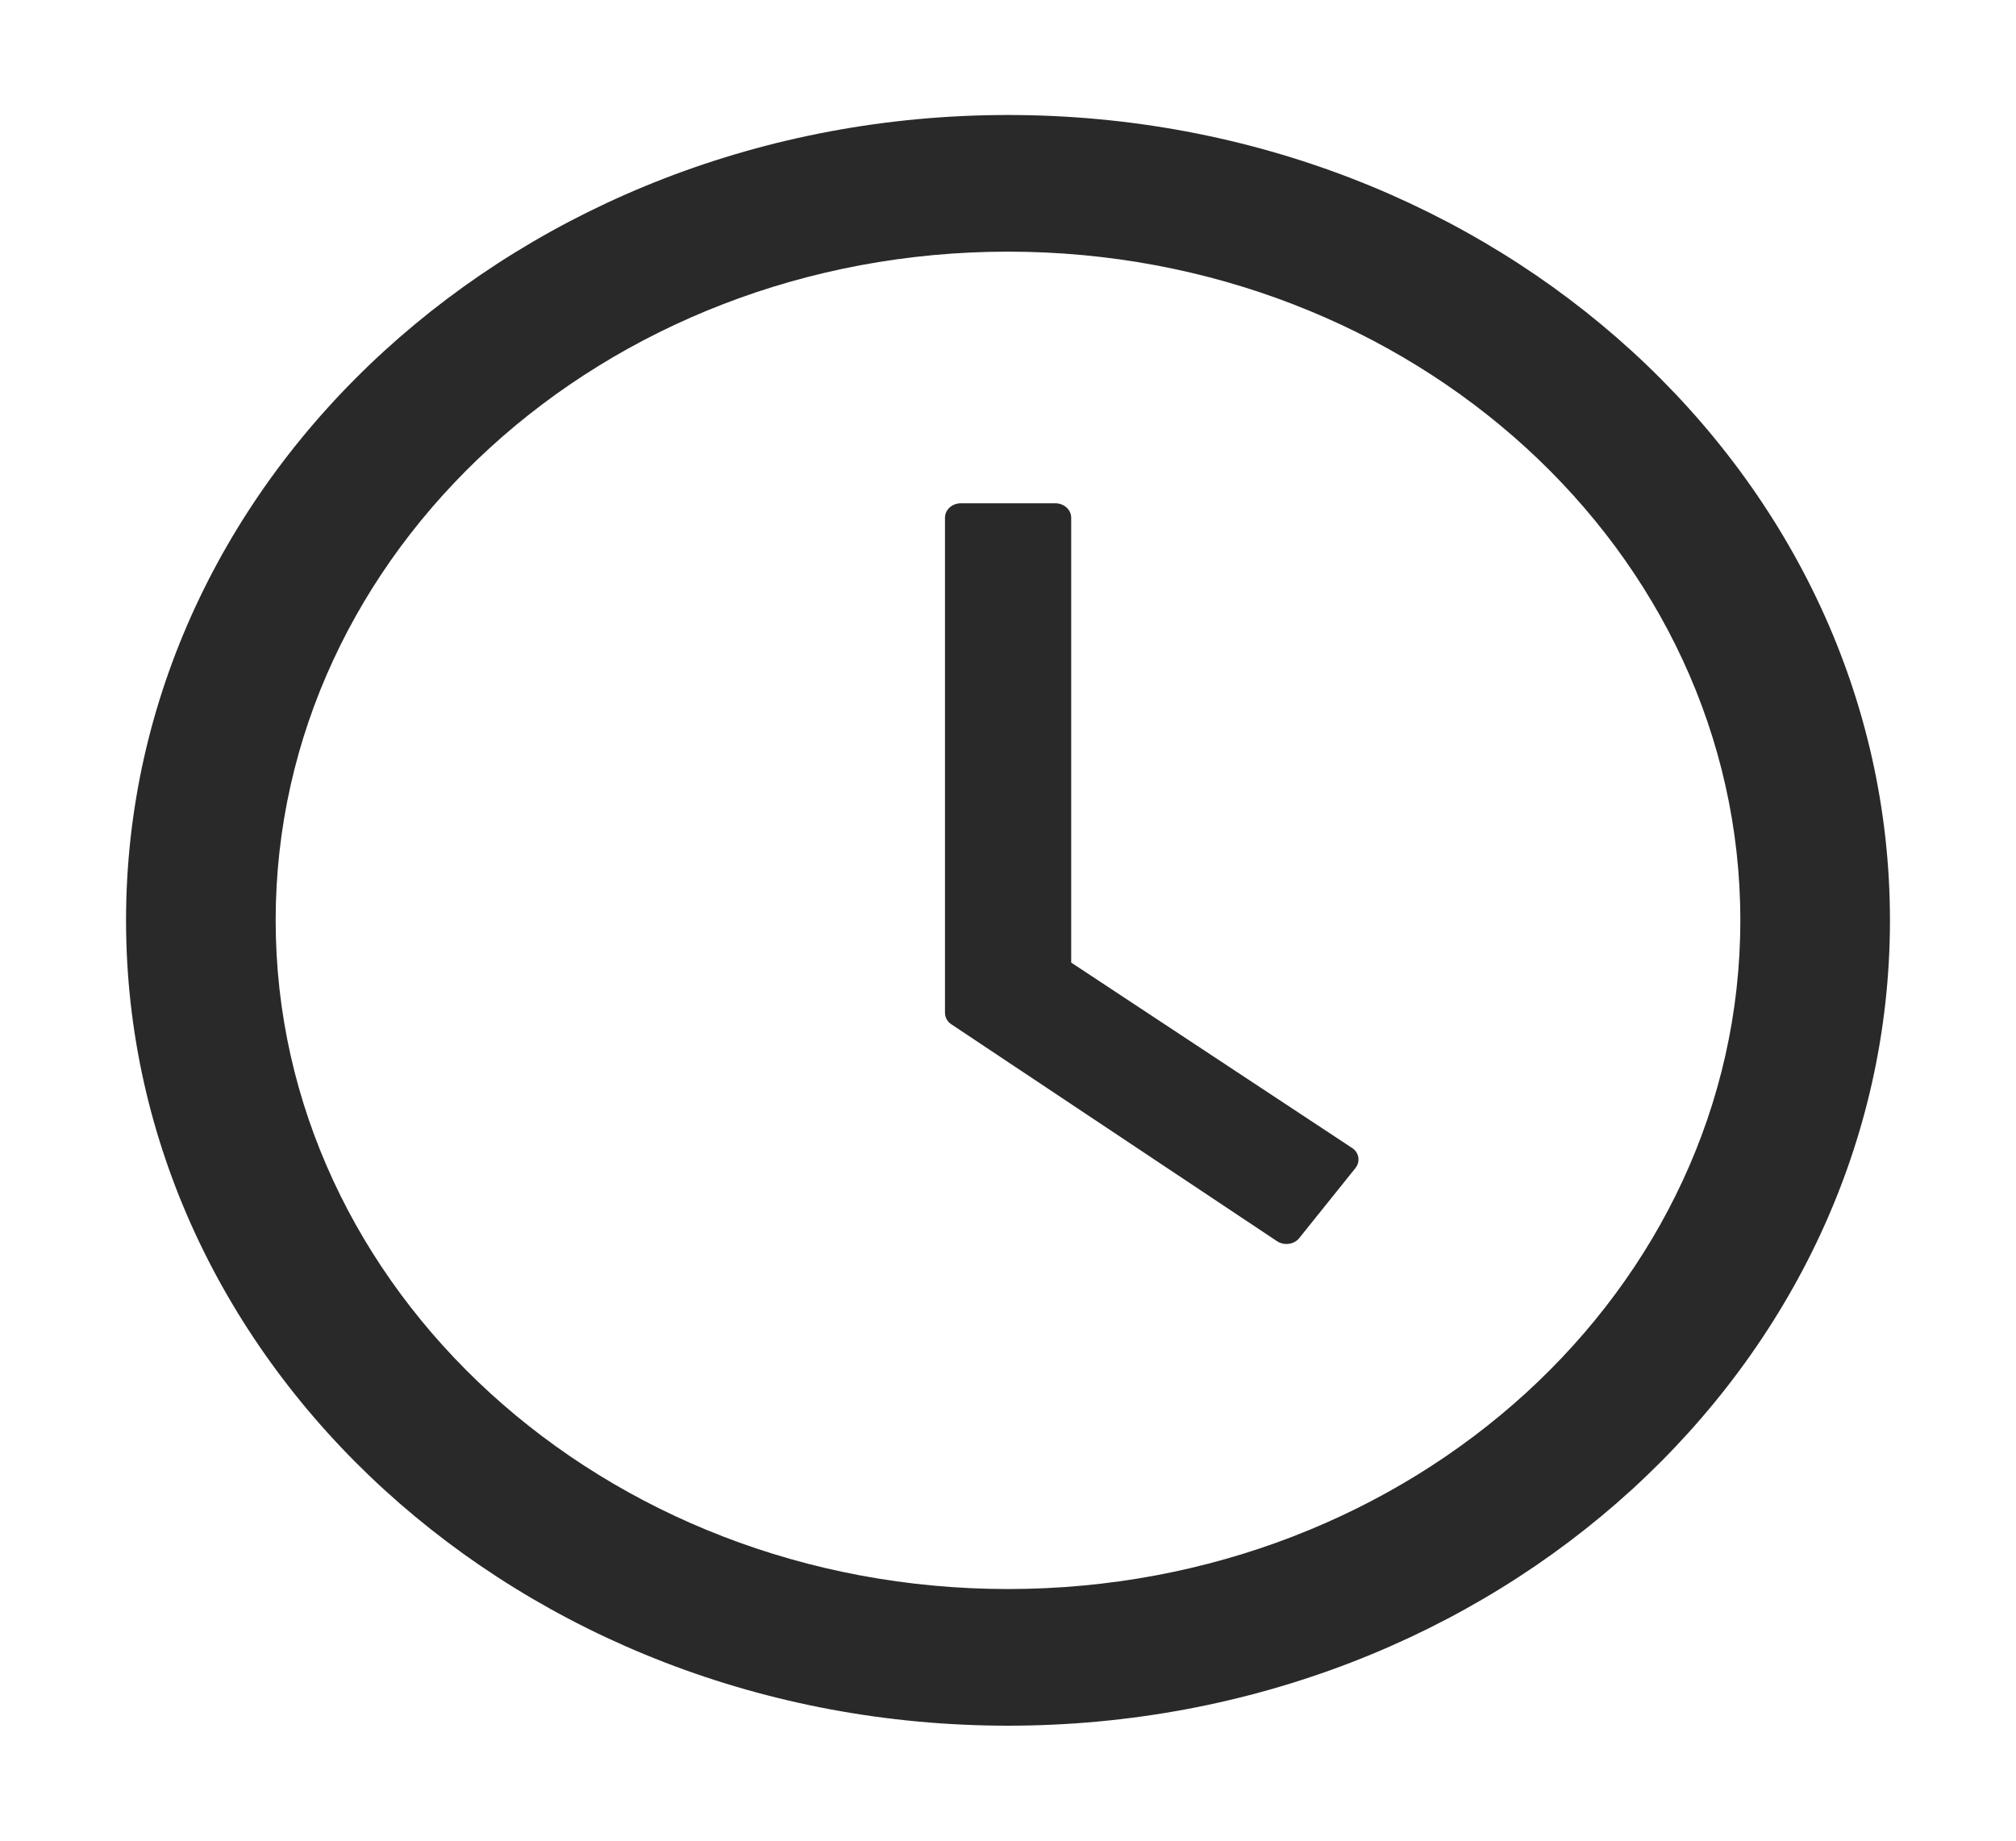
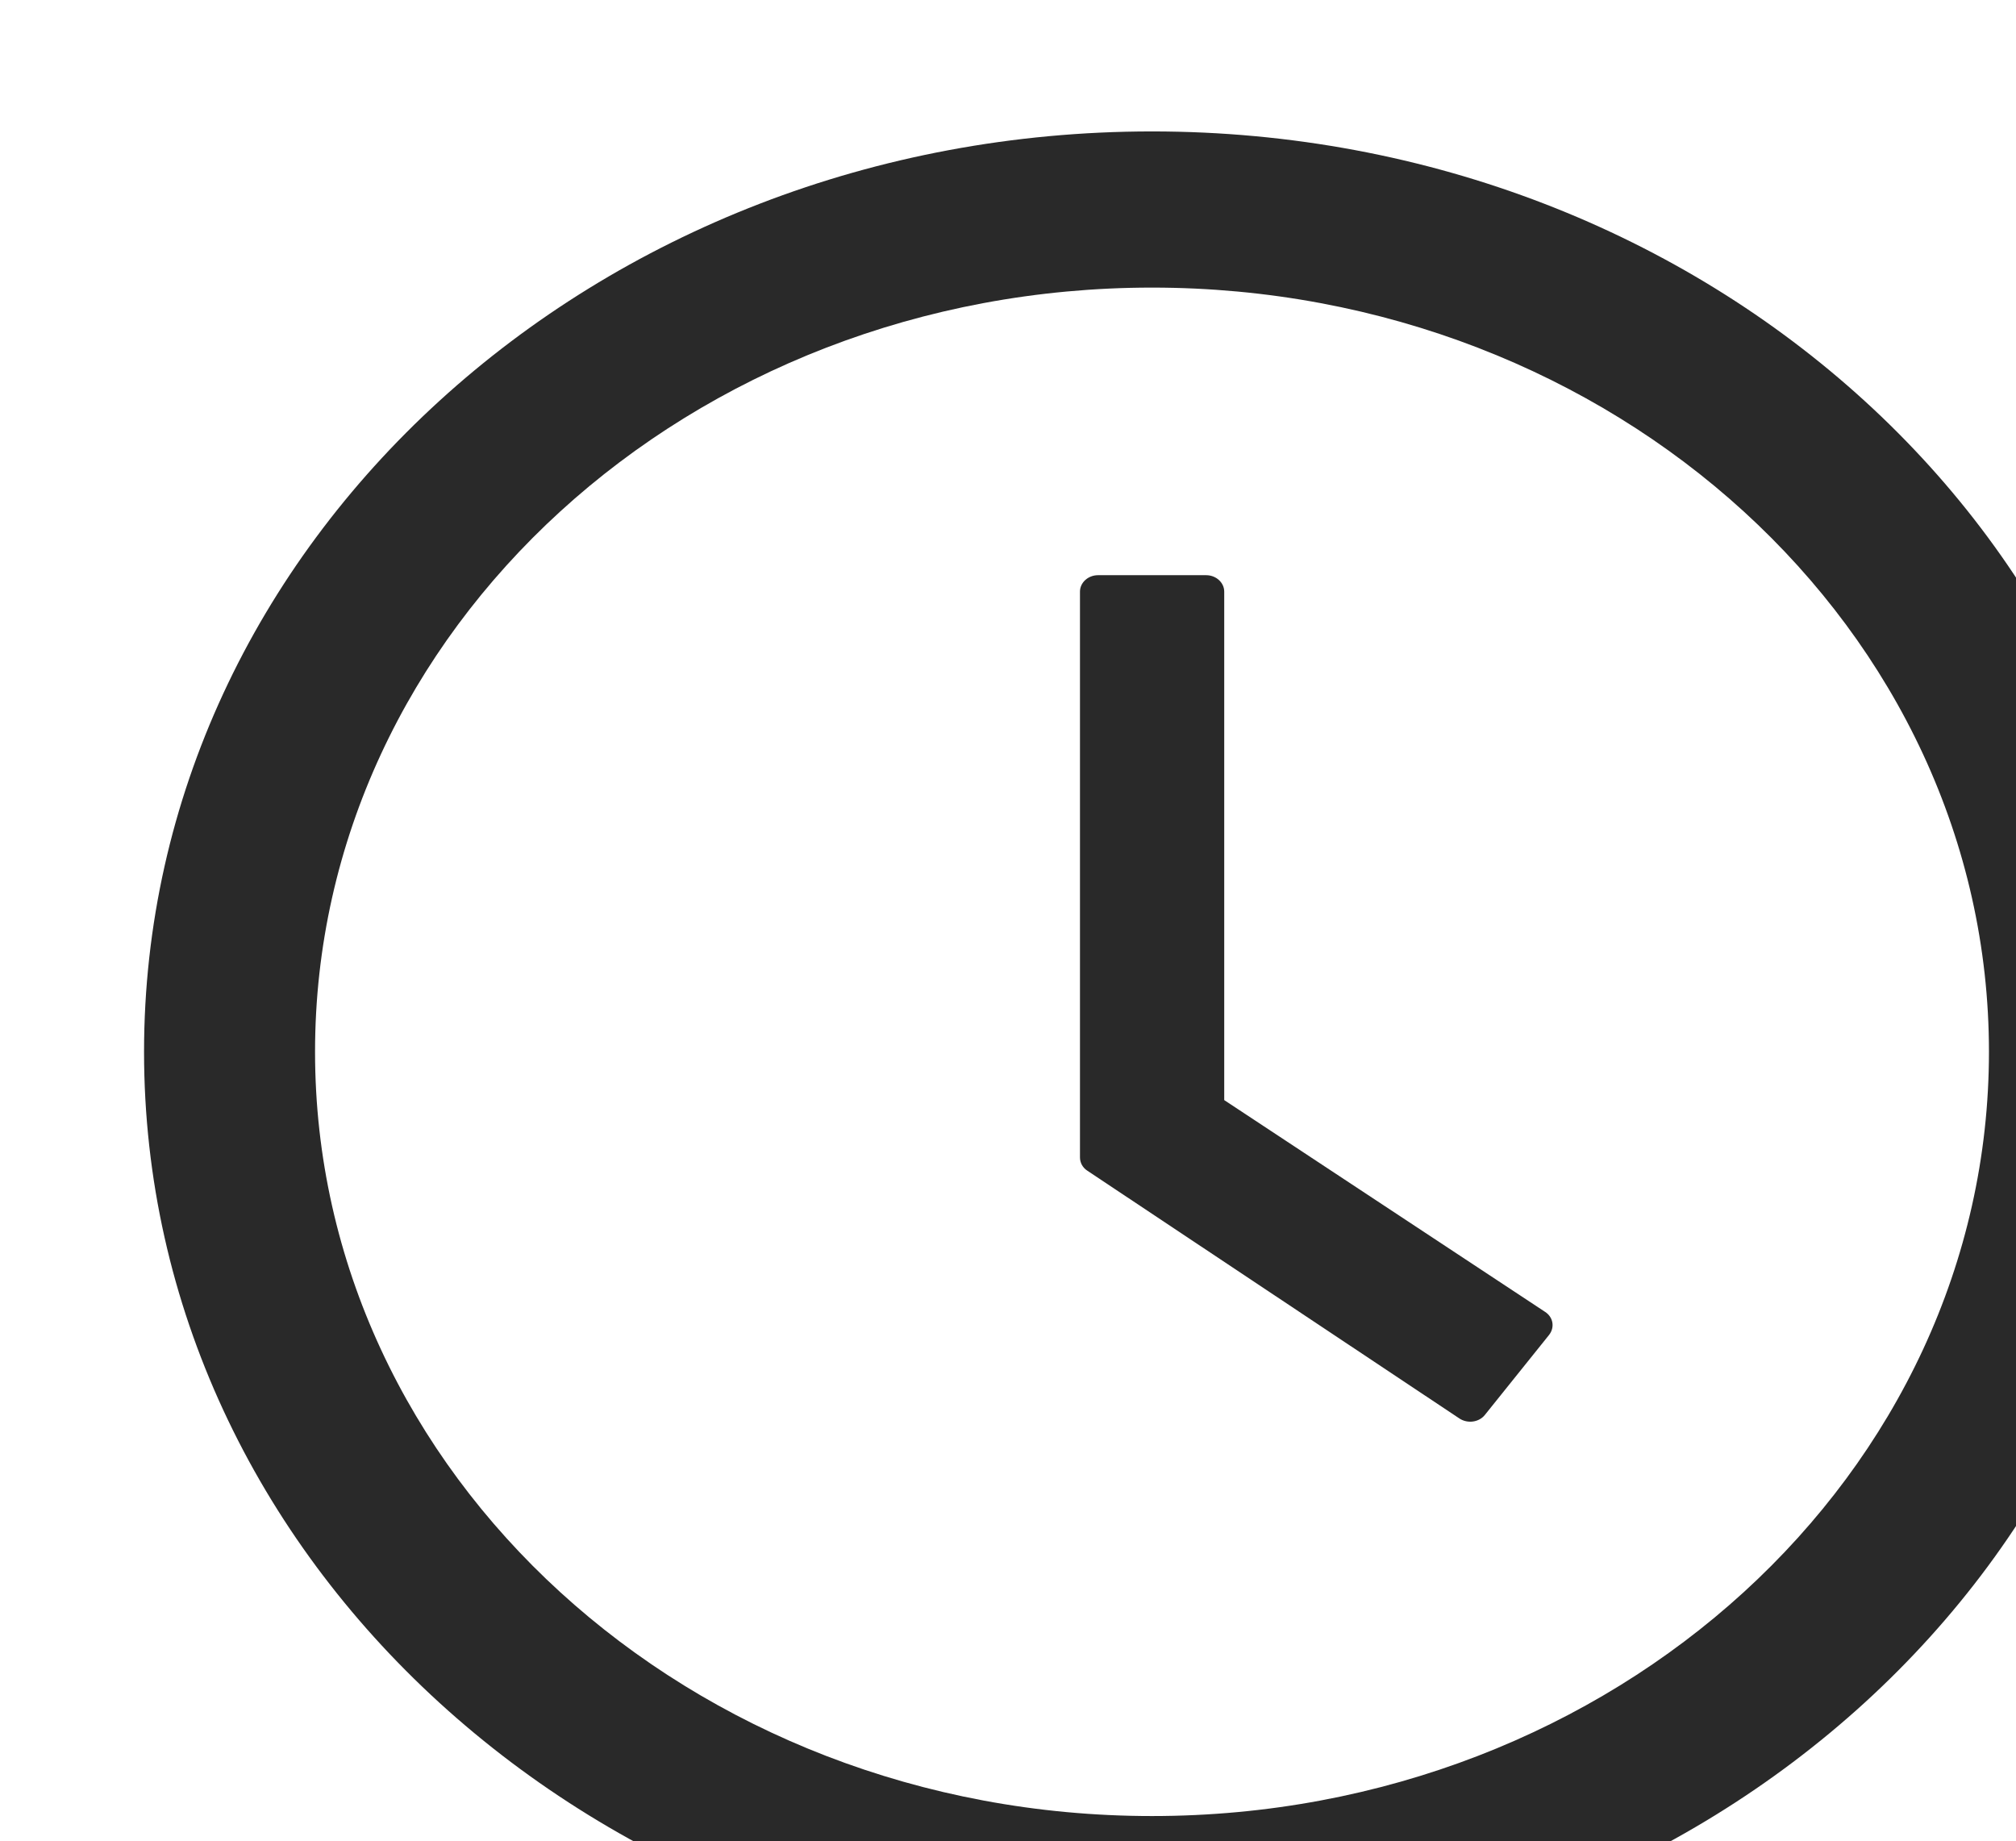
- <svg xmlns="http://www.w3.org/2000/svg" className="project-card__svg" width="23" height="21" viewBox="0 0 23 21" fill="none">
+ <svg xmlns="http://www.w3.org/2000/svg" fill="none">
  <path d="M11.5 1.312C5.943 1.312 1.438 5.426 1.438 10.5C1.438 15.574 5.943 19.688 11.5 19.688C17.057 19.688 21.562 15.574 21.562 10.5C21.562 5.426 17.057 1.312 11.5 1.312ZM11.5 18.129C6.887 18.129 3.145 14.712 3.145 10.5C3.145 6.288 6.887 2.871 11.5 2.871C16.113 2.871 19.855 6.288 19.855 10.5C19.855 14.712 16.113 18.129 11.5 18.129Z" fill="#292929" />
  <path d="M15.424 13.096L12.221 10.982V5.906C12.221 5.816 12.14 5.742 12.041 5.742H10.961C10.862 5.742 10.781 5.816 10.781 5.906V11.554C10.781 11.607 10.808 11.657 10.855 11.687L14.57 14.161C14.651 14.214 14.764 14.198 14.822 14.126L15.464 13.326C15.523 13.25 15.505 13.148 15.424 13.096V13.096Z" fill="#292929" />
</svg>
